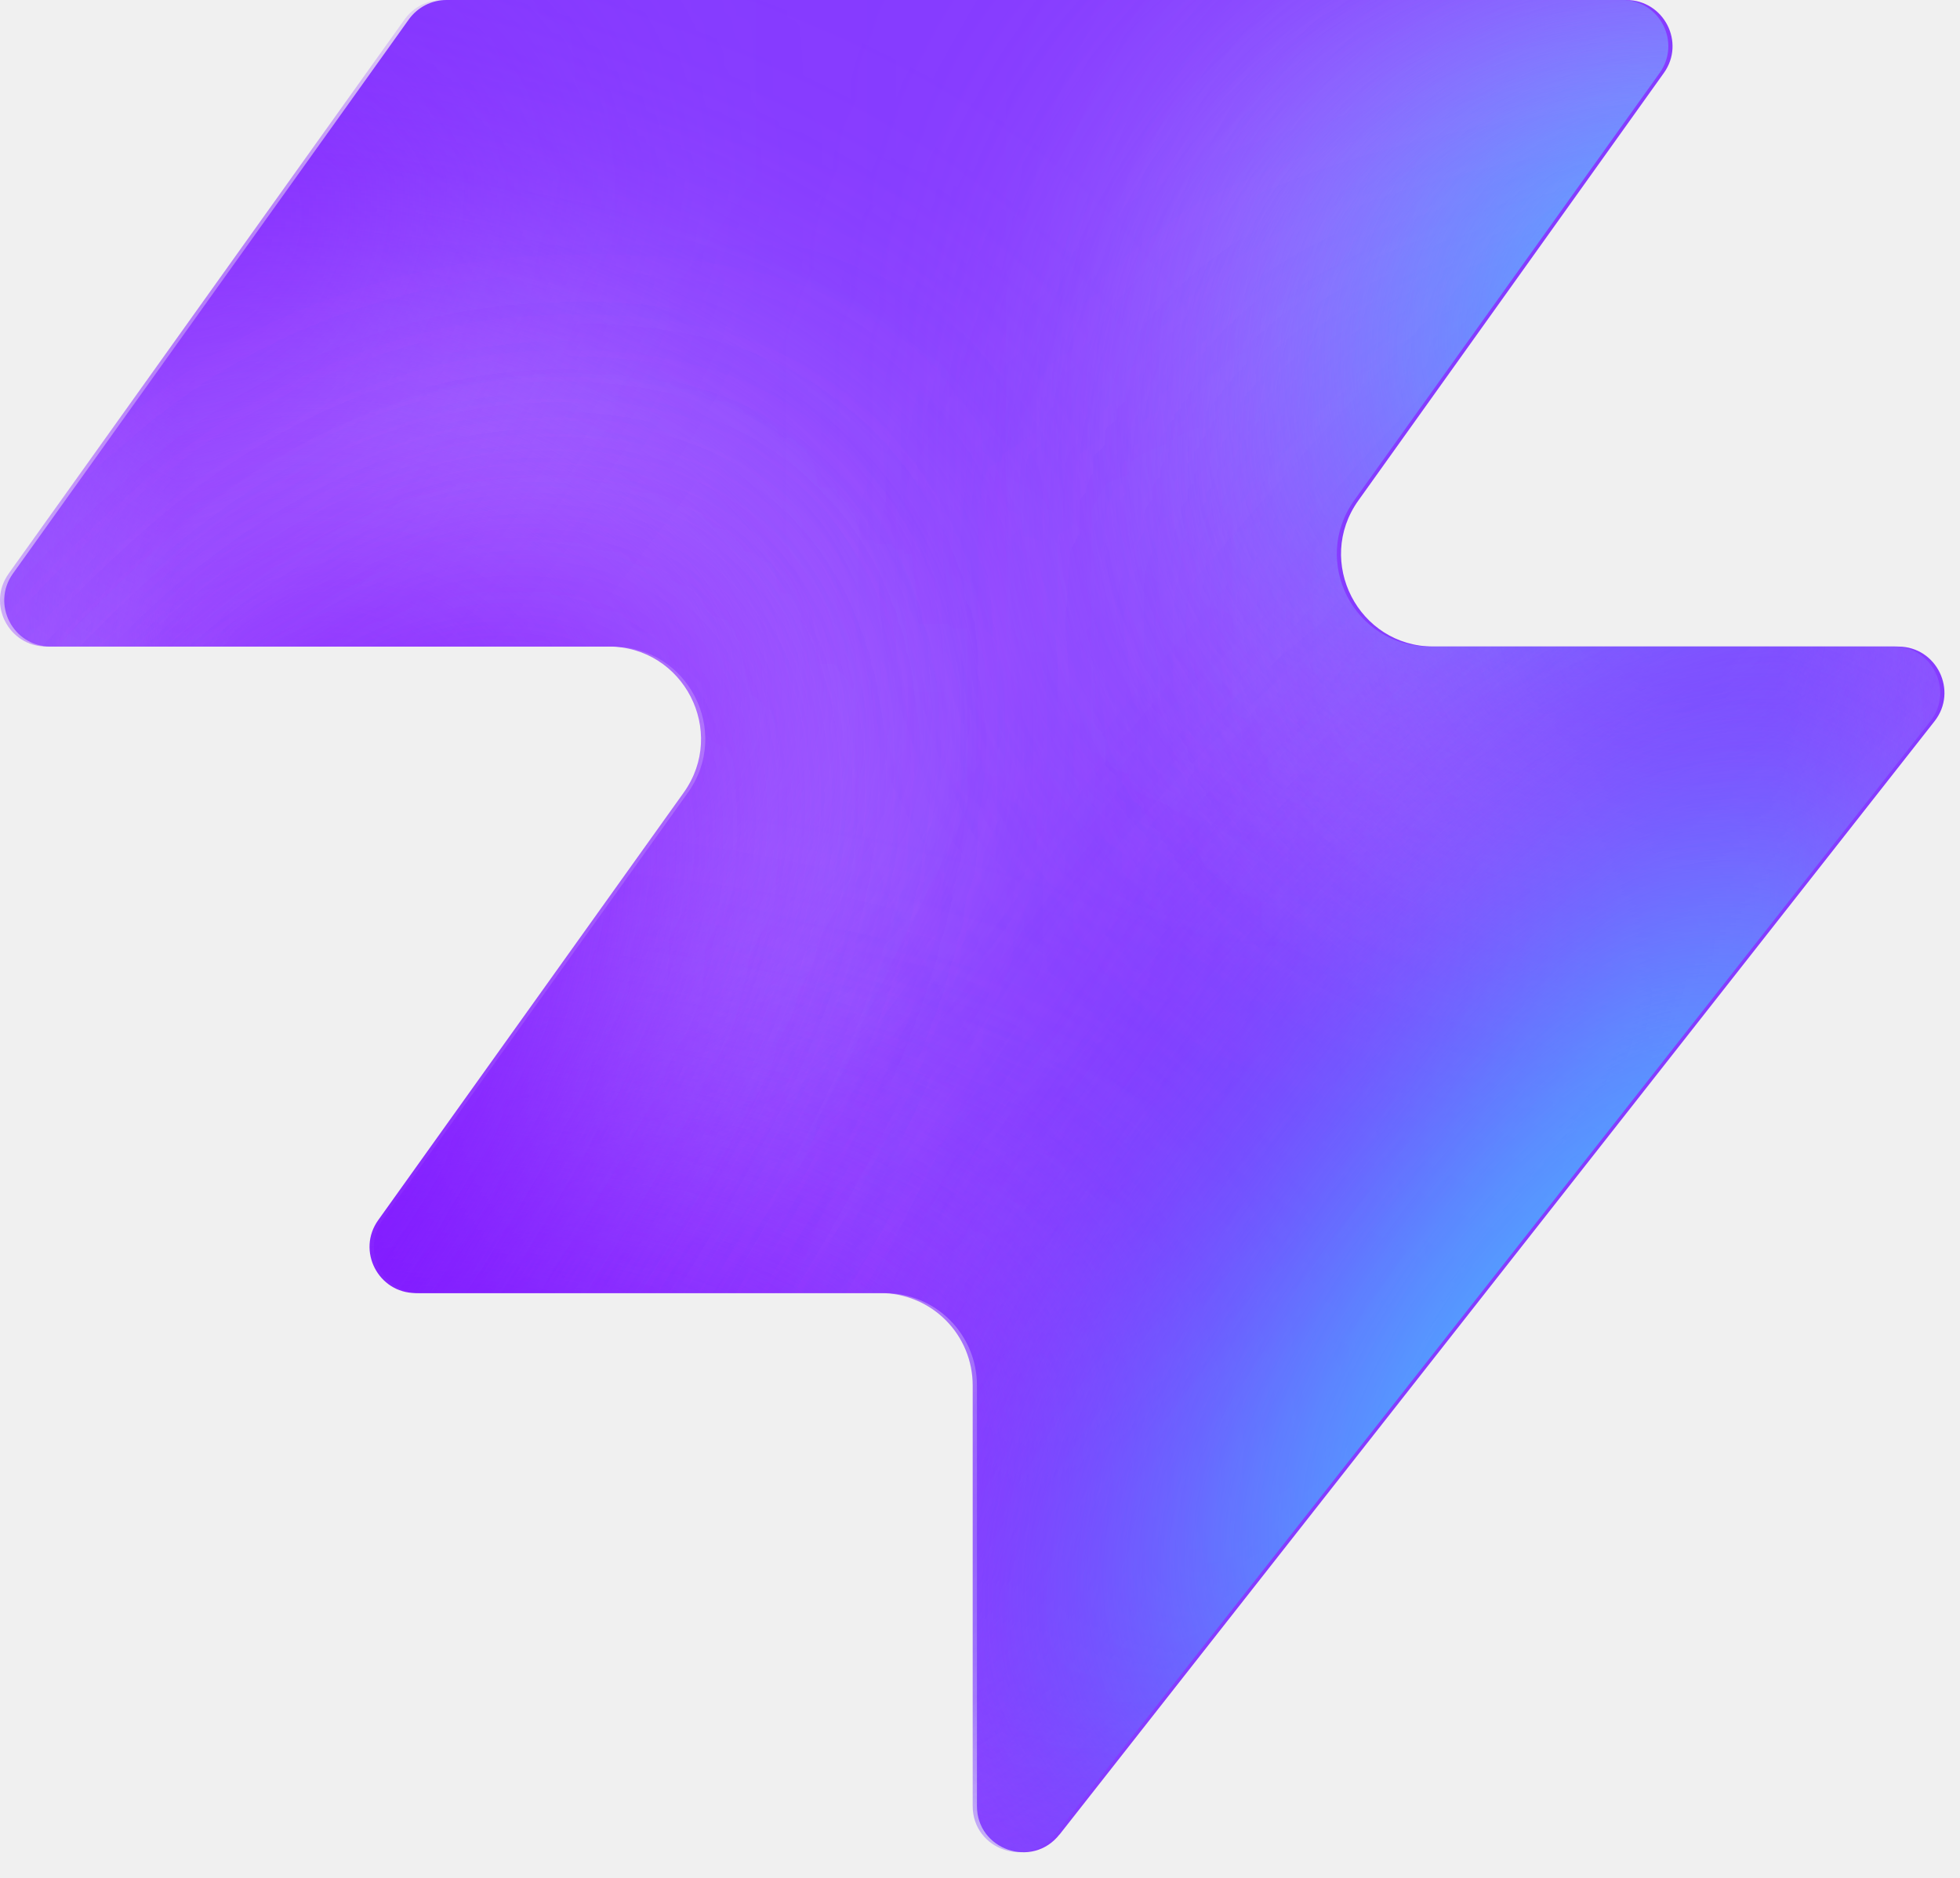
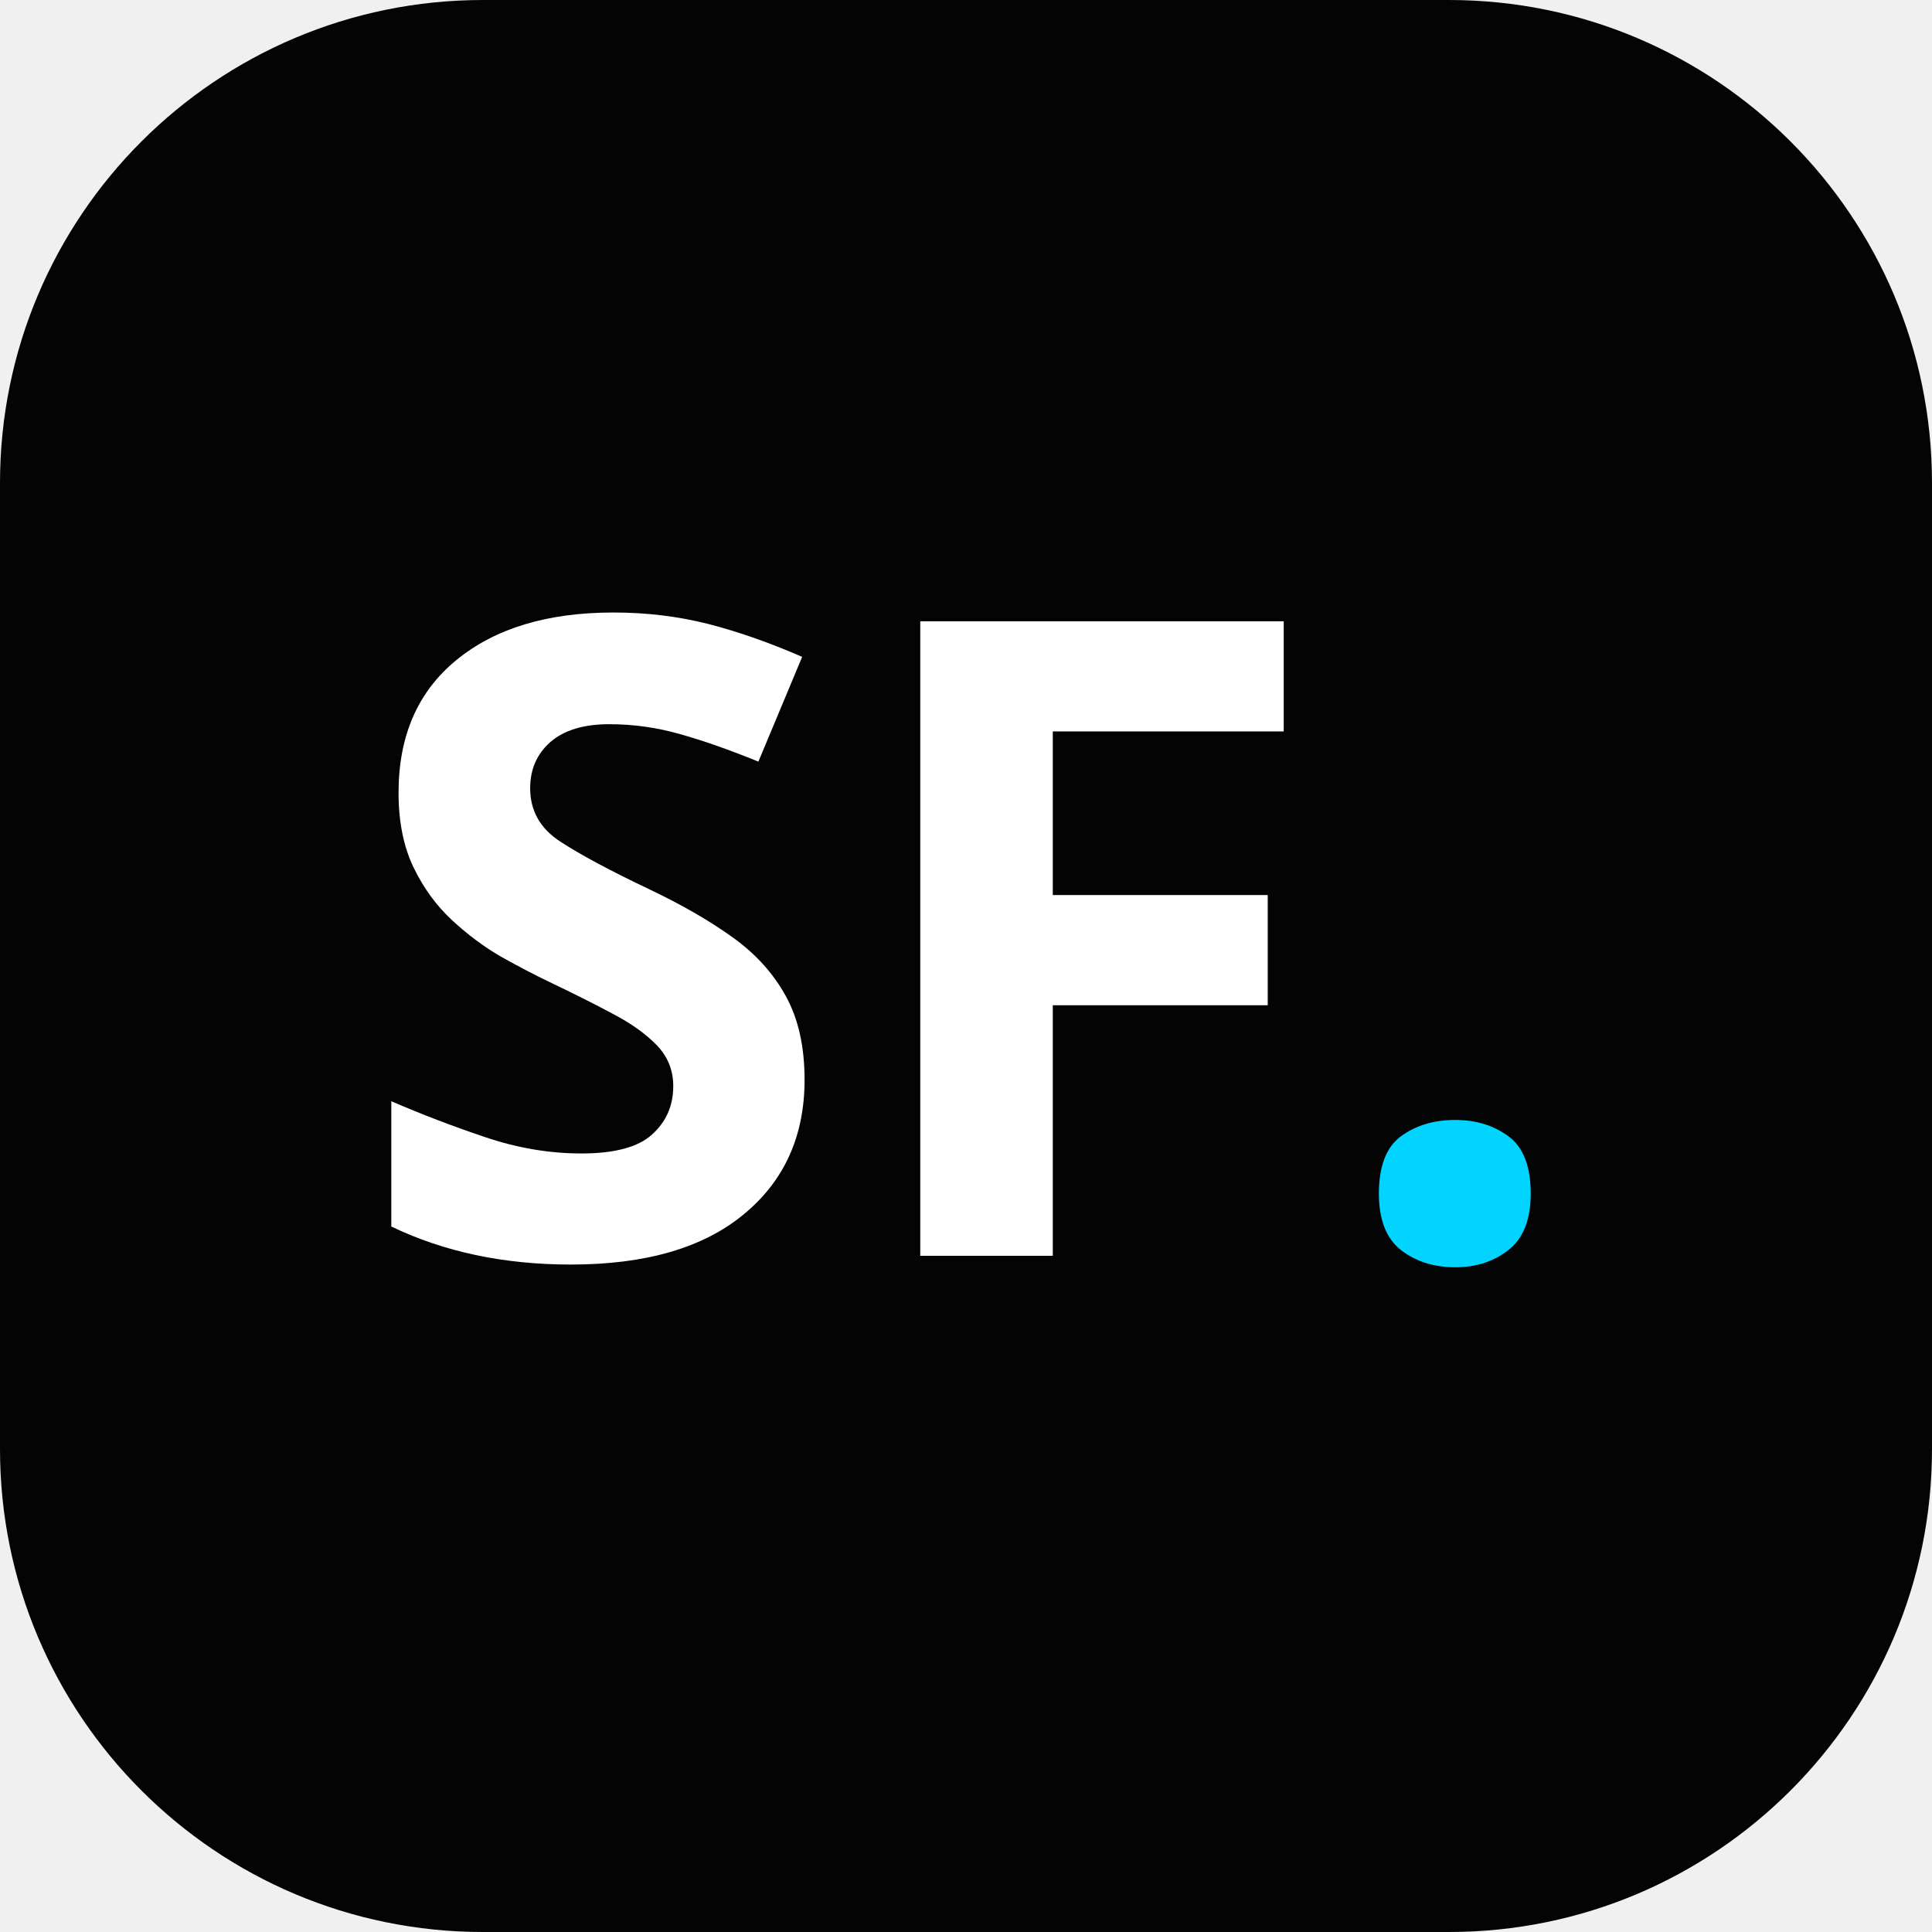
- <svg xmlns="http://www.w3.org/2000/svg" width="48" height="46" fill="none" viewBox="0 0 48 46">
-   <path fill="#863bff" d="M25.946 44.938c-.664.845-2.021.375-2.021-.698V33.937a2.26 2.26 0 0 0-2.262-2.262H10.287c-.92 0-1.456-1.04-.92-1.788l7.48-10.471c1.07-1.497 0-3.578-1.842-3.578H1.237c-.92 0-1.456-1.04-.92-1.788L10.013.474c.214-.297.556-.474.92-.474h28.894c.92 0 1.456 1.04.92 1.788l-7.48 10.471c-1.07 1.498 0 3.579 1.842 3.579h11.377c.943 0 1.473 1.088.89 1.83L25.947 44.94z" style="fill:#863bff;fill:color(display-p3 .525 .23 1);fill-opacity:1" />
-   <mask id="a" width="48" height="46" x="0" y="0" maskUnits="userSpaceOnUse" style="mask-type:alpha">
-     <path fill="#000" d="M25.842 44.938c-.664.844-2.021.375-2.021-.698V33.937a2.26 2.26 0 0 0-2.262-2.262H10.183c-.92 0-1.456-1.04-.92-1.788l7.48-10.471c1.07-1.498 0-3.579-1.842-3.579H1.133c-.92 0-1.456-1.04-.92-1.787L9.91.473c.214-.297.556-.474.92-.474h28.894c.92 0 1.456 1.04.92 1.788l-7.48 10.471c-1.07 1.498 0 3.578 1.842 3.578h11.377c.943 0 1.473 1.088.89 1.832L25.843 44.94z" style="fill:#000;fill-opacity:1" />
-   </mask>
-   <g mask="url(#a)">
-     <g filter="url(#b)">
-       <ellipse cx="5.508" cy="14.704" fill="#ede6ff" rx="5.508" ry="14.704" style="fill:#ede6ff;fill:color(display-p3 .927 .903 1);fill-opacity:1" transform="matrix(.00324 1 1 -.00324 -4.47 31.516)" />
-     </g>
-     <g filter="url(#c)">
-       <ellipse cx="10.399" cy="29.851" fill="#ede6ff" rx="10.399" ry="29.851" style="fill:#ede6ff;fill:color(display-p3 .927 .903 1);fill-opacity:1" transform="matrix(.00324 1 1 -.00324 -39.328 7.883)" />
-     </g>
-     <g filter="url(#d)">
-       <ellipse cx="5.508" cy="30.487" fill="#7e14ff" rx="5.508" ry="30.487" style="fill:#7e14ff;fill:color(display-p3 .492 .077 1);fill-opacity:1" transform="rotate(89.814 -25.913 -14.639)scale(1 -1)" />
-     </g>
-     <g filter="url(#e)">
-       <ellipse cx="5.508" cy="30.599" fill="#7e14ff" rx="5.508" ry="30.599" style="fill:#7e14ff;fill:color(display-p3 .492 .077 1);fill-opacity:1" transform="rotate(89.814 -32.644 -3.334)scale(1 -1)" />
-     </g>
-     <g filter="url(#f)">
-       <ellipse cx="5.508" cy="30.599" fill="#7e14ff" rx="5.508" ry="30.599" style="fill:#7e14ff;fill:color(display-p3 .492 .077 1);fill-opacity:1" transform="matrix(.00324 1 1 -.00324 -34.34 30.47)" />
-     </g>
-     <g filter="url(#g)">
-       <ellipse cx="14.072" cy="22.078" fill="#ede6ff" rx="14.072" ry="22.078" style="fill:#ede6ff;fill:color(display-p3 .927 .903 1);fill-opacity:1" transform="rotate(93.35 24.506 48.493)scale(-1 1)" />
-     </g>
-     <g filter="url(#h)">
-       <ellipse cx="3.47" cy="21.501" fill="#7e14ff" rx="3.47" ry="21.501" style="fill:#7e14ff;fill:color(display-p3 .492 .077 1);fill-opacity:1" transform="rotate(89.009 28.708 47.59)scale(-1 1)" />
-     </g>
-     <g filter="url(#i)">
-       <ellipse cx="3.47" cy="21.501" fill="#7e14ff" rx="3.47" ry="21.501" style="fill:#7e14ff;fill:color(display-p3 .492 .077 1);fill-opacity:1" transform="rotate(89.009 28.708 47.59)scale(-1 1)" />
-     </g>
-     <g filter="url(#j)">
-       <ellipse cx=".387" cy="8.972" fill="#7e14ff" rx="4.407" ry="29.108" style="fill:#7e14ff;fill:color(display-p3 .492 .077 1);fill-opacity:1" transform="rotate(39.51 .387 8.972)" />
-     </g>
-     <g filter="url(#k)">
-       <ellipse cx="47.523" cy="-6.092" fill="#7e14ff" rx="4.407" ry="29.108" style="fill:#7e14ff;fill:color(display-p3 .492 .077 1);fill-opacity:1" transform="rotate(37.892 47.523 -6.092)" />
-     </g>
-     <g filter="url(#l)">
-       <ellipse cx="41.412" cy="6.333" fill="#47bfff" rx="5.971" ry="9.665" style="fill:#47bfff;fill:color(display-p3 .28 .748 1);fill-opacity:1" transform="rotate(37.892 41.412 6.333)" />
-     </g>
-     <g filter="url(#m)">
-       <ellipse cx="-1.879" cy="38.332" fill="#7e14ff" rx="4.407" ry="29.108" style="fill:#7e14ff;fill:color(display-p3 .492 .077 1);fill-opacity:1" transform="rotate(37.892 -1.88 38.332)" />
-     </g>
-     <g filter="url(#n)">
-       <ellipse cx="-1.879" cy="38.332" fill="#7e14ff" rx="4.407" ry="29.108" style="fill:#7e14ff;fill:color(display-p3 .492 .077 1);fill-opacity:1" transform="rotate(37.892 -1.88 38.332)" />
-     </g>
-     <g filter="url(#o)">
-       <ellipse cx="35.651" cy="29.907" fill="#7e14ff" rx="4.407" ry="29.108" style="fill:#7e14ff;fill:color(display-p3 .492 .077 1);fill-opacity:1" transform="rotate(37.892 35.651 29.907)" />
-     </g>
-     <g filter="url(#p)">
-       <ellipse cx="38.418" cy="32.4" fill="#47bfff" rx="5.971" ry="15.297" style="fill:#47bfff;fill:color(display-p3 .28 .748 1);fill-opacity:1" transform="rotate(37.892 38.418 32.4)" />
-     </g>
-   </g>
-   <defs>
-     <filter id="b" width="60.045" height="41.654" x="-19.77" y="16.149" color-interpolation-filters="sRGB" filterUnits="userSpaceOnUse">
-       <feFlood flood-opacity="0" result="BackgroundImageFix" />
-       <feBlend in="SourceGraphic" in2="BackgroundImageFix" result="shape" />
-       <feGaussianBlur result="effect1_foregroundBlur_2002_17158" stdDeviation="7.659" />
-     </filter>
-     <filter id="c" width="90.34" height="51.437" x="-54.613" y="-7.533" color-interpolation-filters="sRGB" filterUnits="userSpaceOnUse">
-       <feFlood flood-opacity="0" result="BackgroundImageFix" />
-       <feBlend in="SourceGraphic" in2="BackgroundImageFix" result="shape" />
-       <feGaussianBlur result="effect1_foregroundBlur_2002_17158" stdDeviation="7.659" />
-     </filter>
-     <filter id="d" width="79.355" height="29.4" x="-49.64" y="2.03" color-interpolation-filters="sRGB" filterUnits="userSpaceOnUse">
-       <feFlood flood-opacity="0" result="BackgroundImageFix" />
-       <feBlend in="SourceGraphic" in2="BackgroundImageFix" result="shape" />
-       <feGaussianBlur result="effect1_foregroundBlur_2002_17158" stdDeviation="4.596" />
-     </filter>
-     <filter id="e" width="79.579" height="29.4" x="-45.045" y="20.029" color-interpolation-filters="sRGB" filterUnits="userSpaceOnUse">
-       <feFlood flood-opacity="0" result="BackgroundImageFix" />
-       <feBlend in="SourceGraphic" in2="BackgroundImageFix" result="shape" />
-       <feGaussianBlur result="effect1_foregroundBlur_2002_17158" stdDeviation="4.596" />
-     </filter>
-     <filter id="f" width="79.579" height="29.4" x="-43.513" y="21.178" color-interpolation-filters="sRGB" filterUnits="userSpaceOnUse">
-       <feFlood flood-opacity="0" result="BackgroundImageFix" />
-       <feBlend in="SourceGraphic" in2="BackgroundImageFix" result="shape" />
-       <feGaussianBlur result="effect1_foregroundBlur_2002_17158" stdDeviation="4.596" />
-     </filter>
-     <filter id="g" width="74.749" height="58.852" x="15.756" y="-17.901" color-interpolation-filters="sRGB" filterUnits="userSpaceOnUse">
-       <feFlood flood-opacity="0" result="BackgroundImageFix" />
-       <feBlend in="SourceGraphic" in2="BackgroundImageFix" result="shape" />
-       <feGaussianBlur result="effect1_foregroundBlur_2002_17158" stdDeviation="7.659" />
-     </filter>
-     <filter id="h" width="61.377" height="25.362" x="23.548" y="2.284" color-interpolation-filters="sRGB" filterUnits="userSpaceOnUse">
-       <feFlood flood-opacity="0" result="BackgroundImageFix" />
-       <feBlend in="SourceGraphic" in2="BackgroundImageFix" result="shape" />
-       <feGaussianBlur result="effect1_foregroundBlur_2002_17158" stdDeviation="4.596" />
-     </filter>
-     <filter id="i" width="61.377" height="25.362" x="23.548" y="2.284" color-interpolation-filters="sRGB" filterUnits="userSpaceOnUse">
-       <feFlood flood-opacity="0" result="BackgroundImageFix" />
-       <feBlend in="SourceGraphic" in2="BackgroundImageFix" result="shape" />
-       <feGaussianBlur result="effect1_foregroundBlur_2002_17158" stdDeviation="4.596" />
-     </filter>
-     <filter id="j" width="56.045" height="63.649" x="-27.636" y="-22.853" color-interpolation-filters="sRGB" filterUnits="userSpaceOnUse">
-       <feFlood flood-opacity="0" result="BackgroundImageFix" />
-       <feBlend in="SourceGraphic" in2="BackgroundImageFix" result="shape" />
-       <feGaussianBlur result="effect1_foregroundBlur_2002_17158" stdDeviation="4.596" />
-     </filter>
-     <filter id="k" width="54.814" height="64.646" x="20.116" y="-38.415" color-interpolation-filters="sRGB" filterUnits="userSpaceOnUse">
-       <feFlood flood-opacity="0" result="BackgroundImageFix" />
-       <feBlend in="SourceGraphic" in2="BackgroundImageFix" result="shape" />
-       <feGaussianBlur result="effect1_foregroundBlur_2002_17158" stdDeviation="4.596" />
-     </filter>
-     <filter id="l" width="33.541" height="35.313" x="24.641" y="-11.323" color-interpolation-filters="sRGB" filterUnits="userSpaceOnUse">
-       <feFlood flood-opacity="0" result="BackgroundImageFix" />
-       <feBlend in="SourceGraphic" in2="BackgroundImageFix" result="shape" />
-       <feGaussianBlur result="effect1_foregroundBlur_2002_17158" stdDeviation="4.596" />
-     </filter>
-     <filter id="m" width="54.814" height="64.646" x="-29.286" y="6.009" color-interpolation-filters="sRGB" filterUnits="userSpaceOnUse">
-       <feFlood flood-opacity="0" result="BackgroundImageFix" />
-       <feBlend in="SourceGraphic" in2="BackgroundImageFix" result="shape" />
-       <feGaussianBlur result="effect1_foregroundBlur_2002_17158" stdDeviation="4.596" />
-     </filter>
-     <filter id="n" width="54.814" height="64.646" x="-29.286" y="6.009" color-interpolation-filters="sRGB" filterUnits="userSpaceOnUse">
-       <feFlood flood-opacity="0" result="BackgroundImageFix" />
-       <feBlend in="SourceGraphic" in2="BackgroundImageFix" result="shape" />
-       <feGaussianBlur result="effect1_foregroundBlur_2002_17158" stdDeviation="4.596" />
-     </filter>
-     <filter id="o" width="54.814" height="64.646" x="8.244" y="-2.416" color-interpolation-filters="sRGB" filterUnits="userSpaceOnUse">
-       <feFlood flood-opacity="0" result="BackgroundImageFix" />
-       <feBlend in="SourceGraphic" in2="BackgroundImageFix" result="shape" />
-       <feGaussianBlur result="effect1_foregroundBlur_2002_17158" stdDeviation="4.596" />
-     </filter>
-     <filter id="p" width="39.409" height="43.623" x="18.713" y="10.588" color-interpolation-filters="sRGB" filterUnits="userSpaceOnUse">
-       <feFlood flood-opacity="0" result="BackgroundImageFix" />
-       <feBlend in="SourceGraphic" in2="BackgroundImageFix" result="shape" />
-       <feGaussianBlur result="effect1_foregroundBlur_2002_17158" stdDeviation="4.596" />
-     </filter>
-   </defs>
+ <svg xmlns="http://www.w3.org/2000/svg" viewBox="0 0 100 100">
+   <rect width="100" height="100" rx="25" fill="#040404" />
+   <text x="50%" y="65%" font-family="system-ui, sans-serif" font-size="46" font-weight="800" fill="#ffffff" text-anchor="middle">SF<tspan fill="#00d4ff">.</tspan>
+   </text>
</svg>
